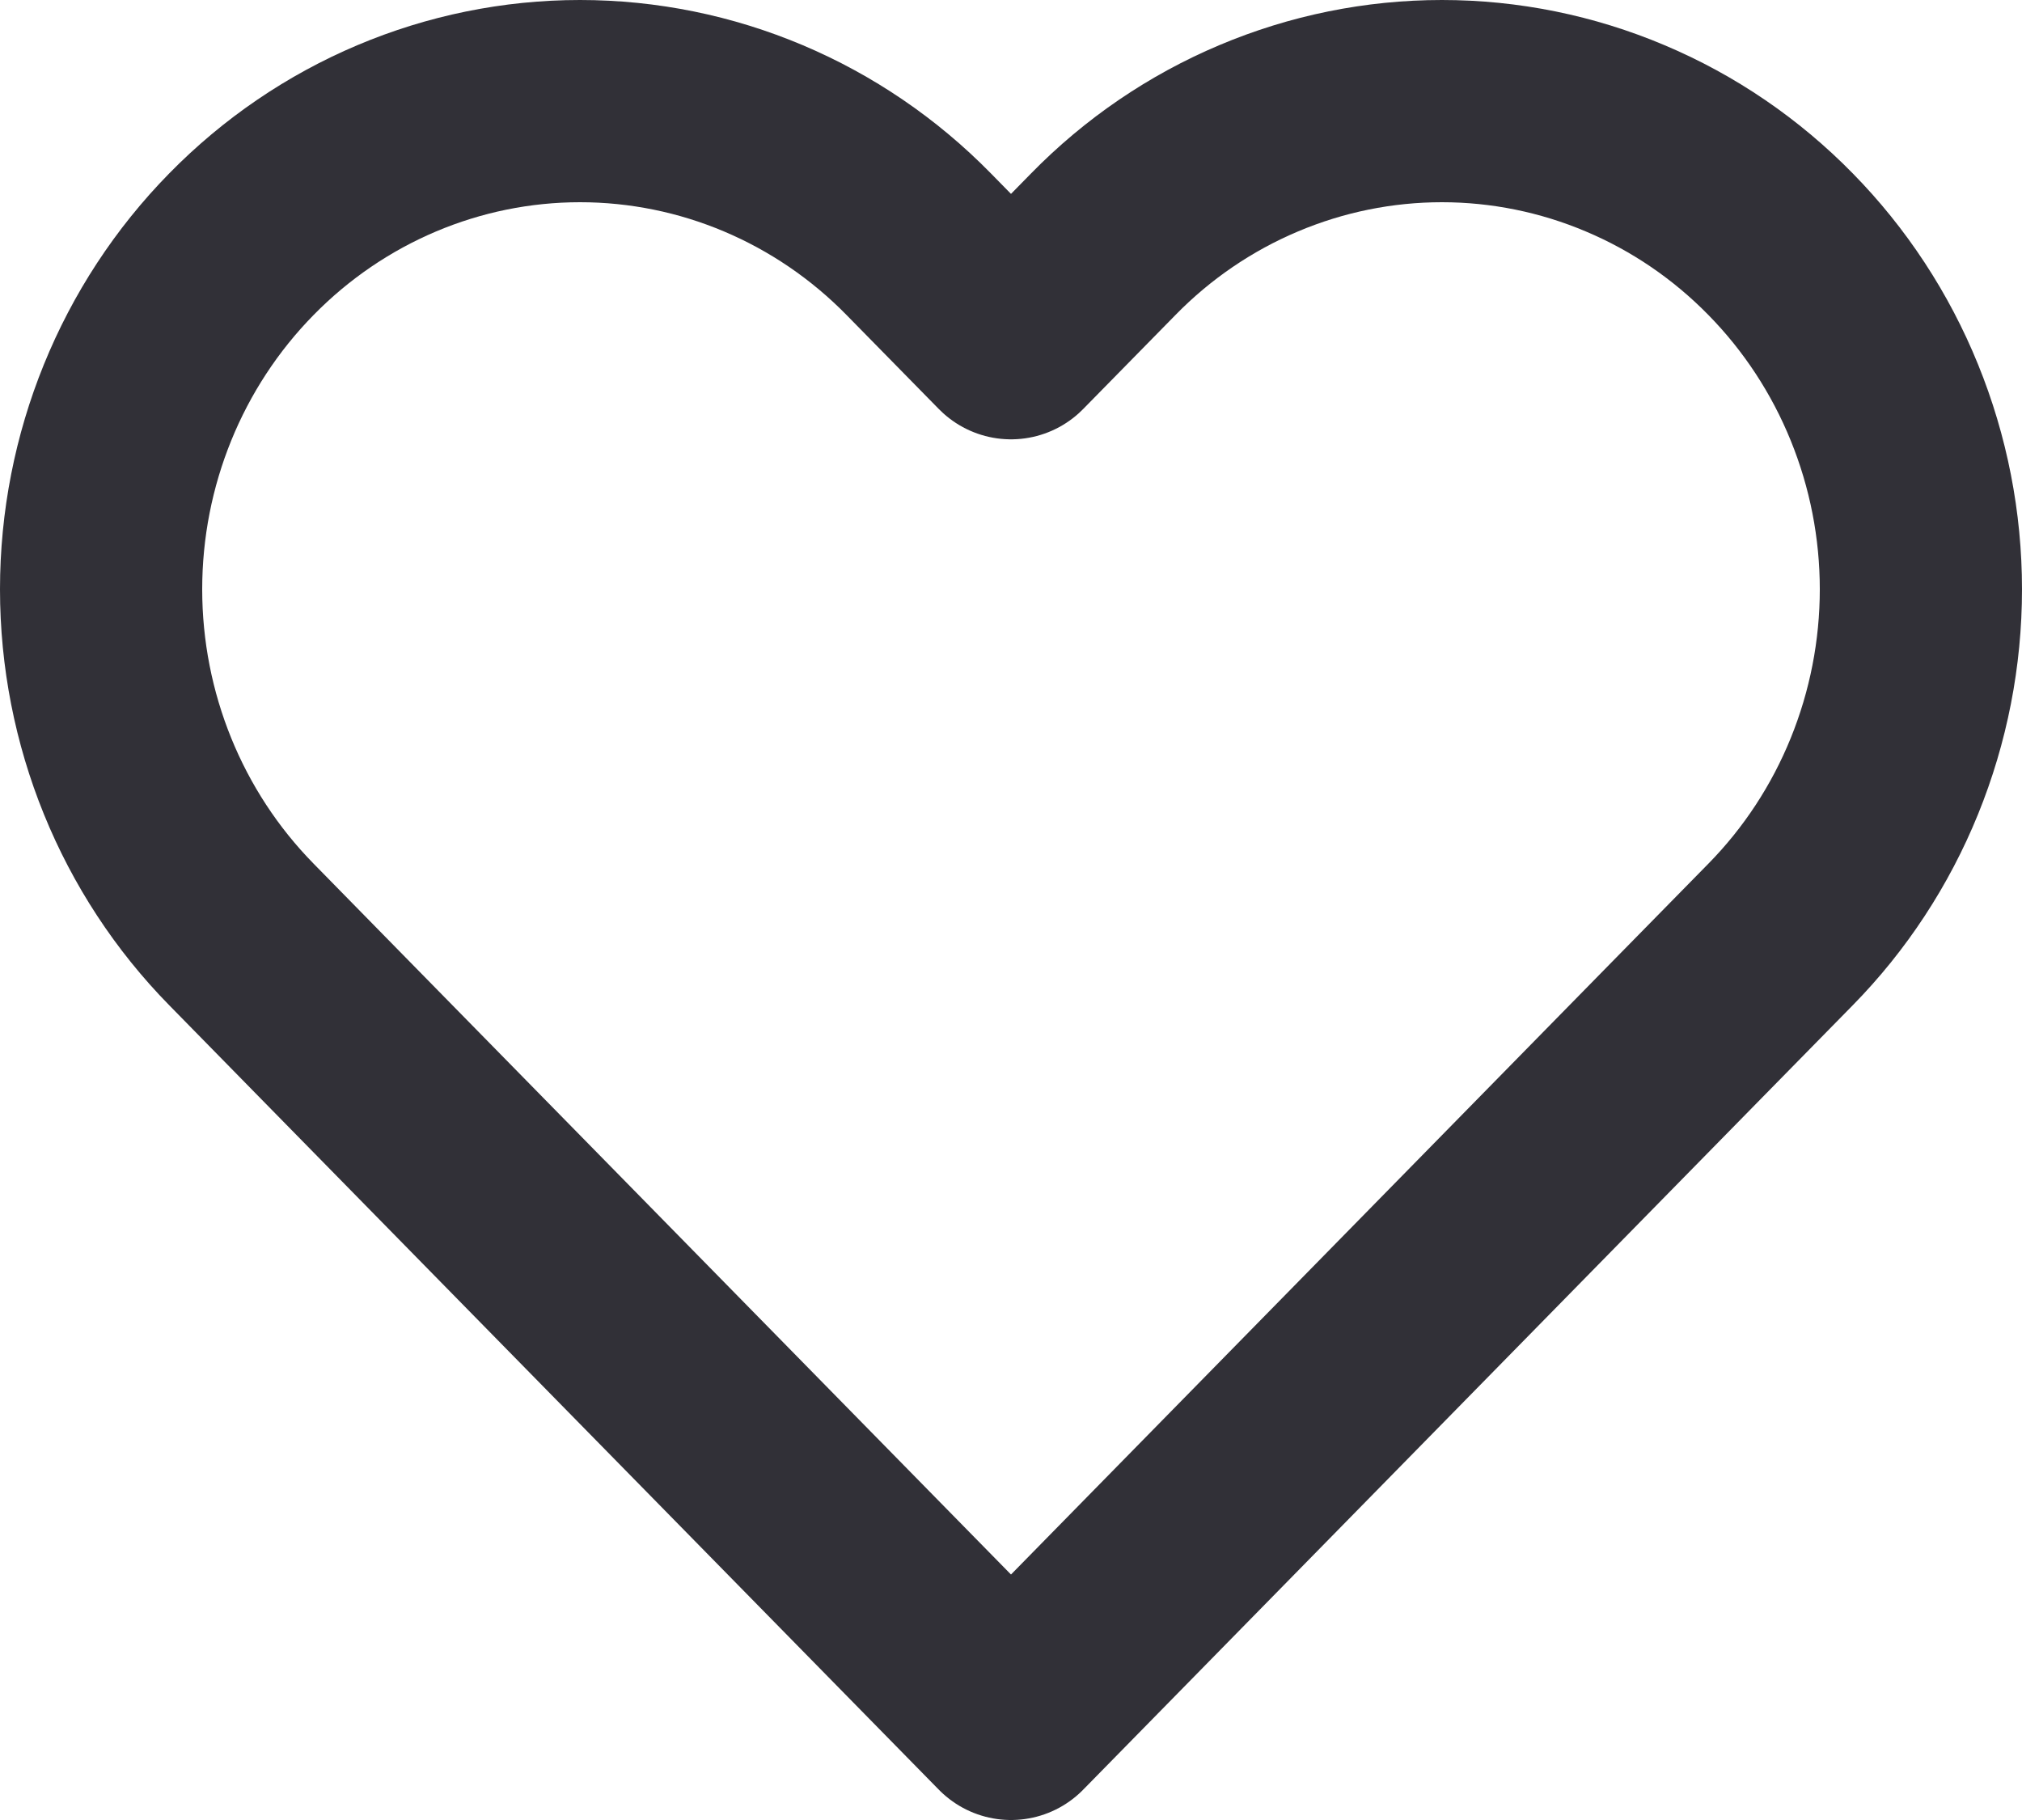
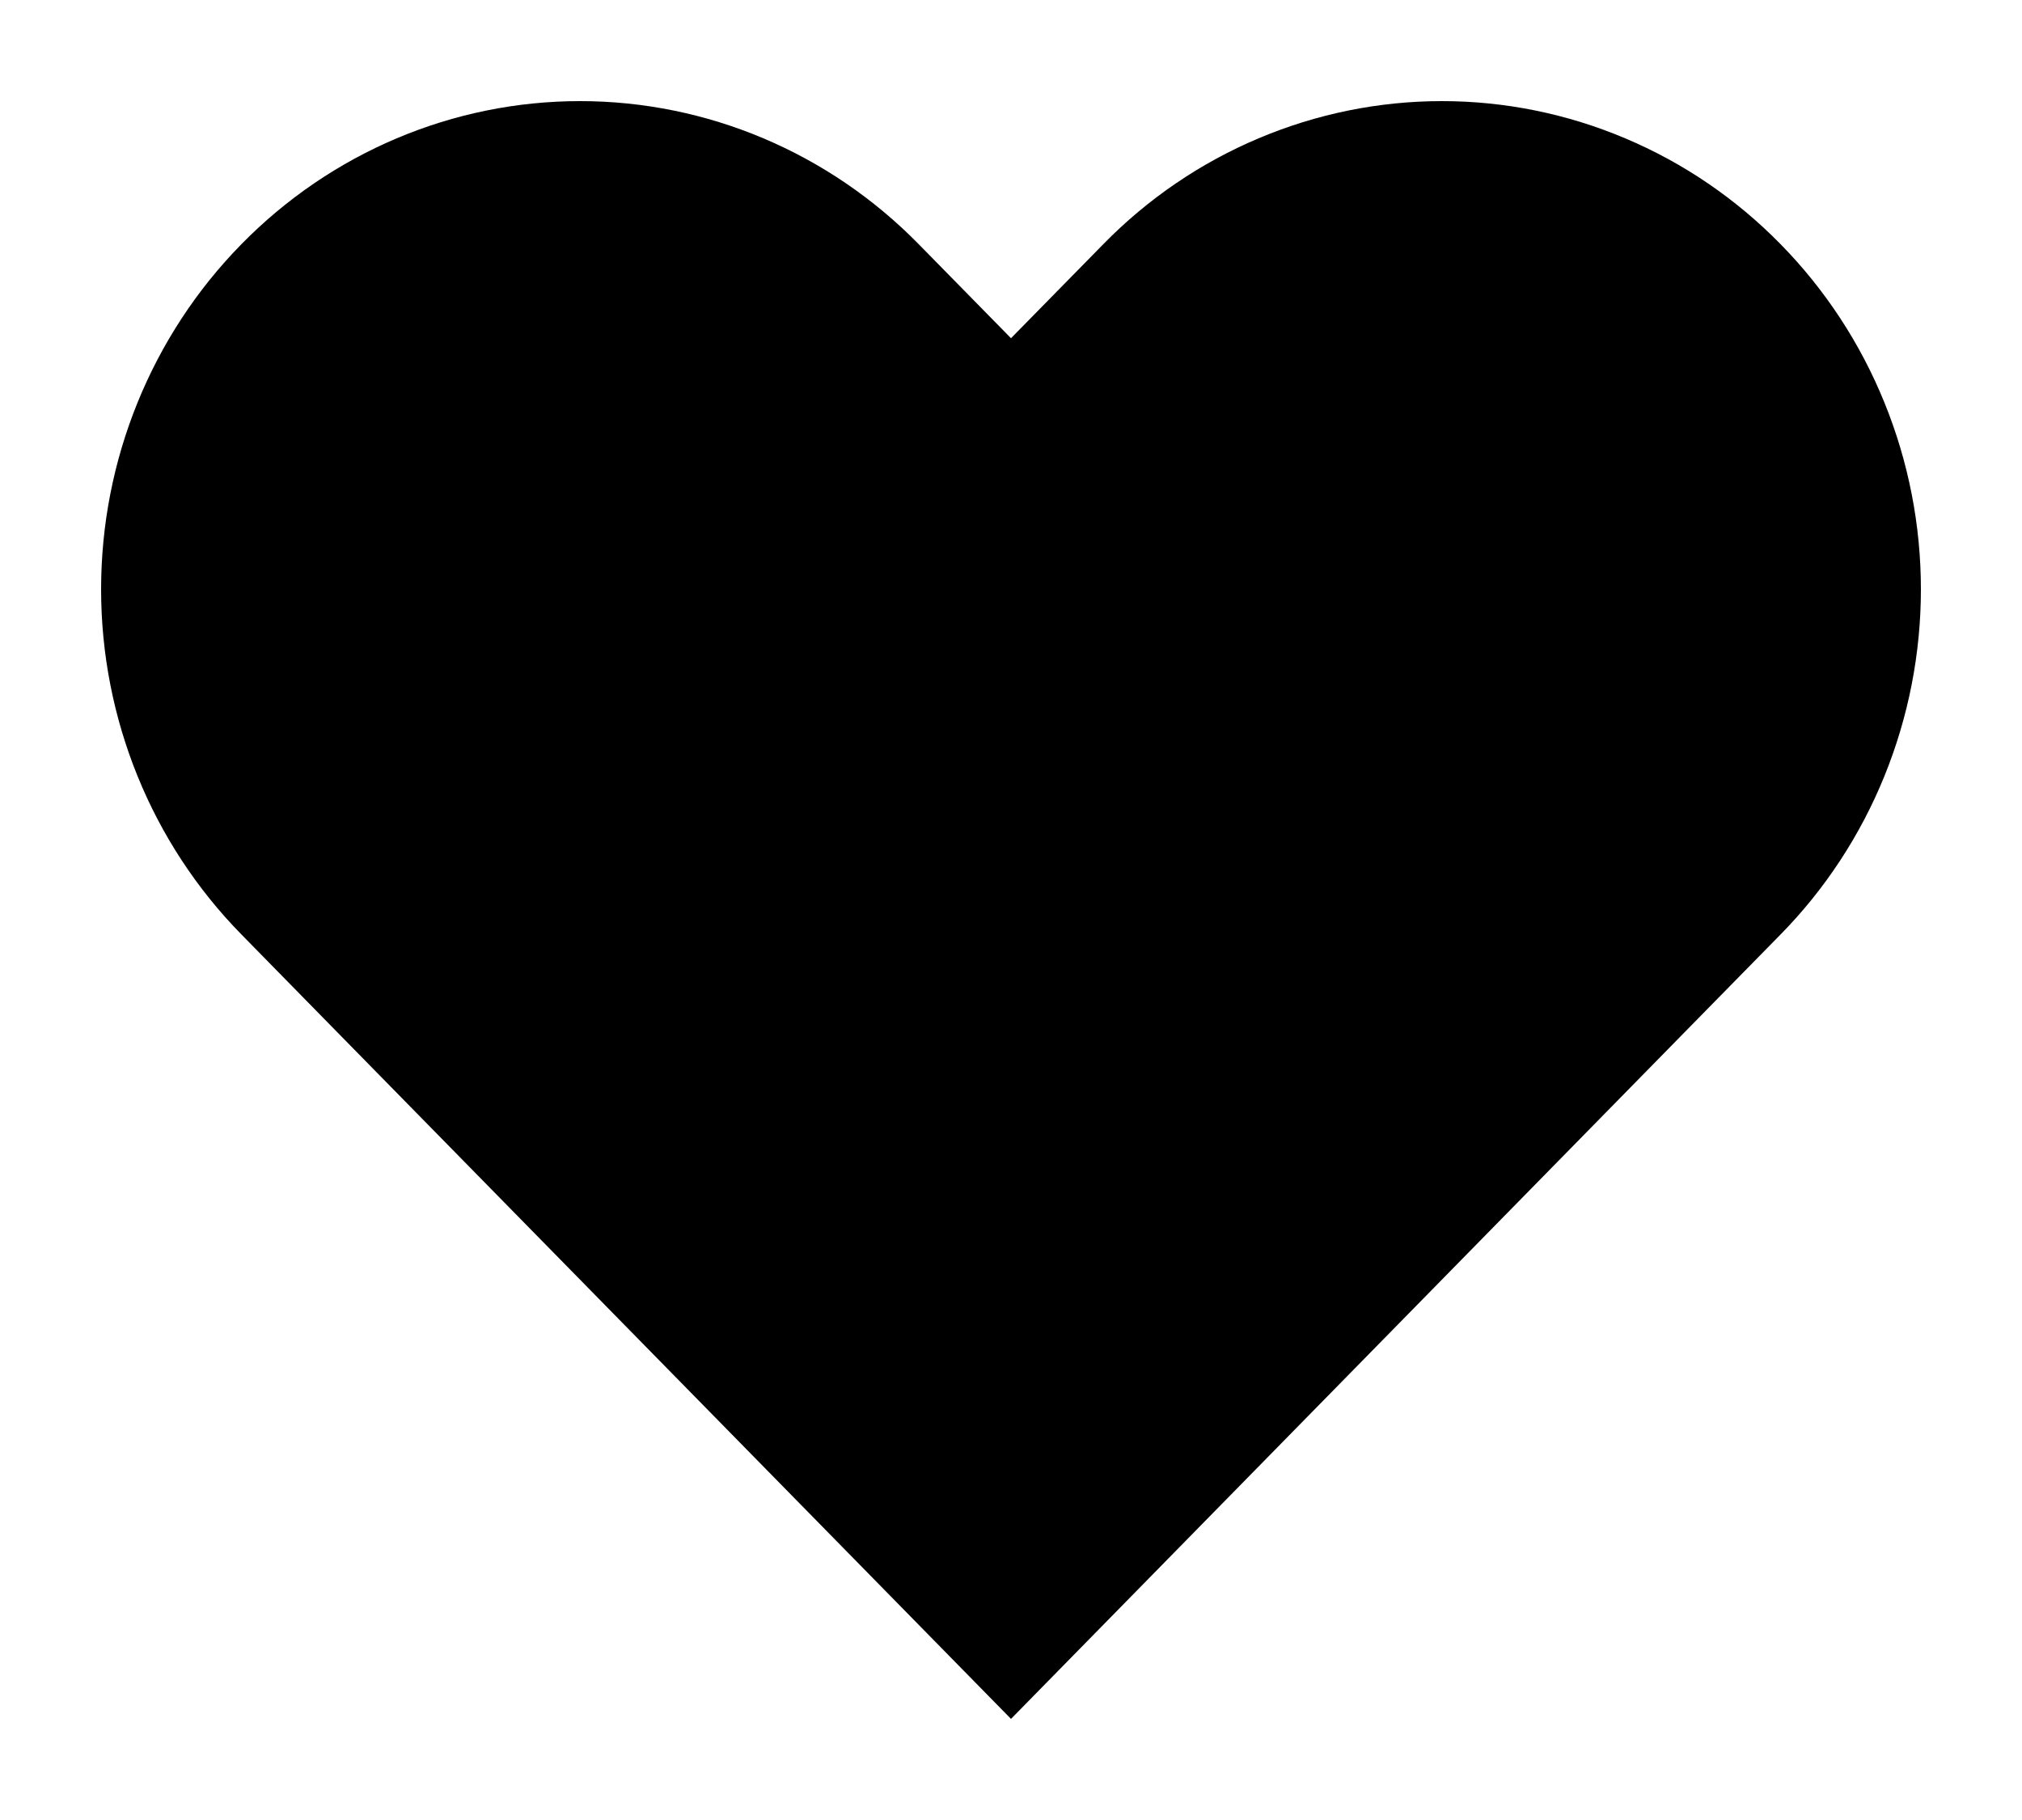
- <svg xmlns="http://www.w3.org/2000/svg" width="20" height="18" viewBox="0 0 20 18" fill="none">
-   <path d="M17.612 2.415C17.172 1.966 16.65 1.61 16.075 1.368C15.501 1.125 14.884 1 14.262 1C13.64 1 13.024 1.125 12.449 1.368C11.875 1.61 11.352 1.966 10.913 2.415L10 3.345L9.087 2.415C8.199 1.509 6.994 1 5.737 1C4.481 1 3.276 1.509 2.388 2.415C1.499 3.32 1 4.548 1 5.828C1 7.109 1.499 8.337 2.388 9.242L3.3 10.172L10 17L16.699 10.172L17.612 9.242C18.052 8.794 18.401 8.262 18.639 7.676C18.877 7.09 19 6.462 19 5.828C19 5.194 18.877 4.566 18.639 3.981C18.401 3.395 18.052 2.863 17.612 2.415V2.415Z" stroke="#313037" stroke-width="2" stroke-linecap="round" stroke-linejoin="round" />
+ <svg xmlns="http://www.w3.org/2000/svg" width="20" height="18" viewBox="0 0 20 18" fill="current">
+   <path d="M17.612 2.415C17.172 1.966 16.65 1.61 16.075 1.368C15.501 1.125 14.884 1 14.262 1C13.64 1 13.024 1.125 12.449 1.368C11.875 1.61 11.352 1.966 10.913 2.415L10 3.345L9.087 2.415C8.199 1.509 6.994 1 5.737 1C4.481 1 3.276 1.509 2.388 2.415C1.499 3.32 1 4.548 1 5.828C1 7.109 1.499 8.337 2.388 9.242L3.3 10.172L10 17L16.699 10.172L17.612 9.242C18.052 8.794 18.401 8.262 18.639 7.676C18.877 7.09 19 6.462 19 5.828C19 5.194 18.877 4.566 18.639 3.981C18.401 3.395 18.052 2.863 17.612 2.415V2.415Z" stroke="current" stroke-width="2" stroke-linecap="round" stroke-linejoin="round" />
</svg>
